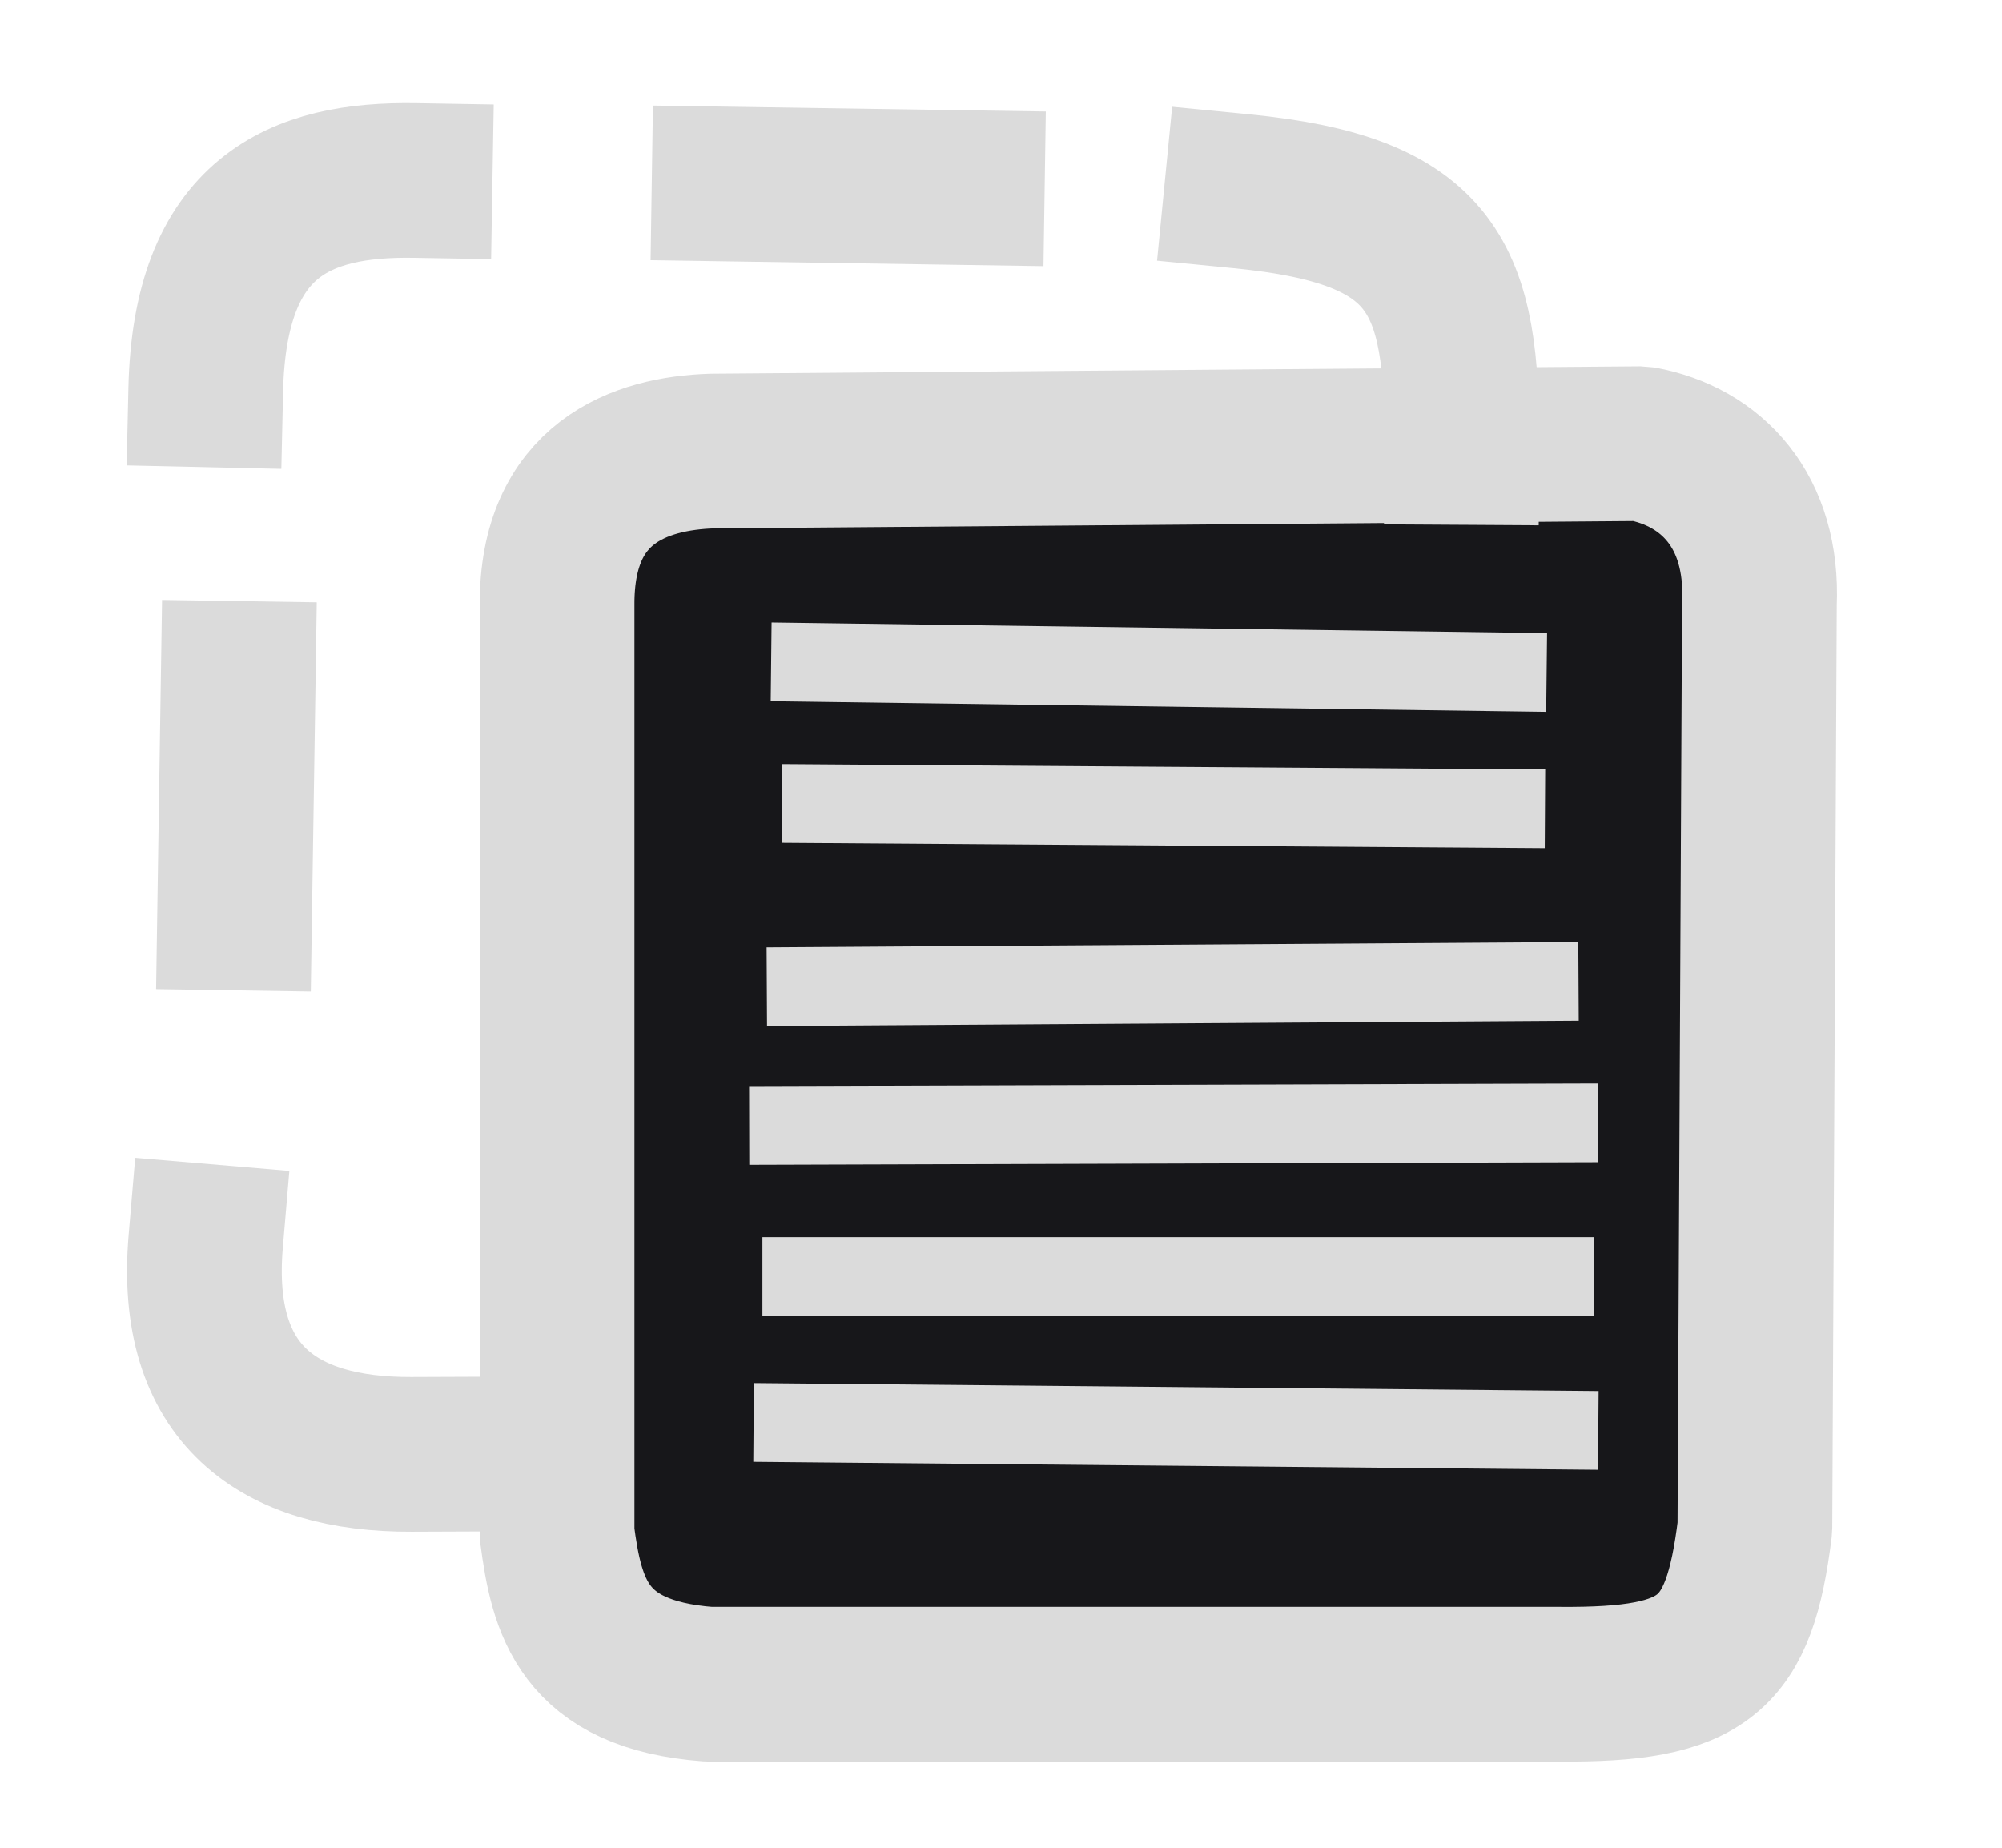
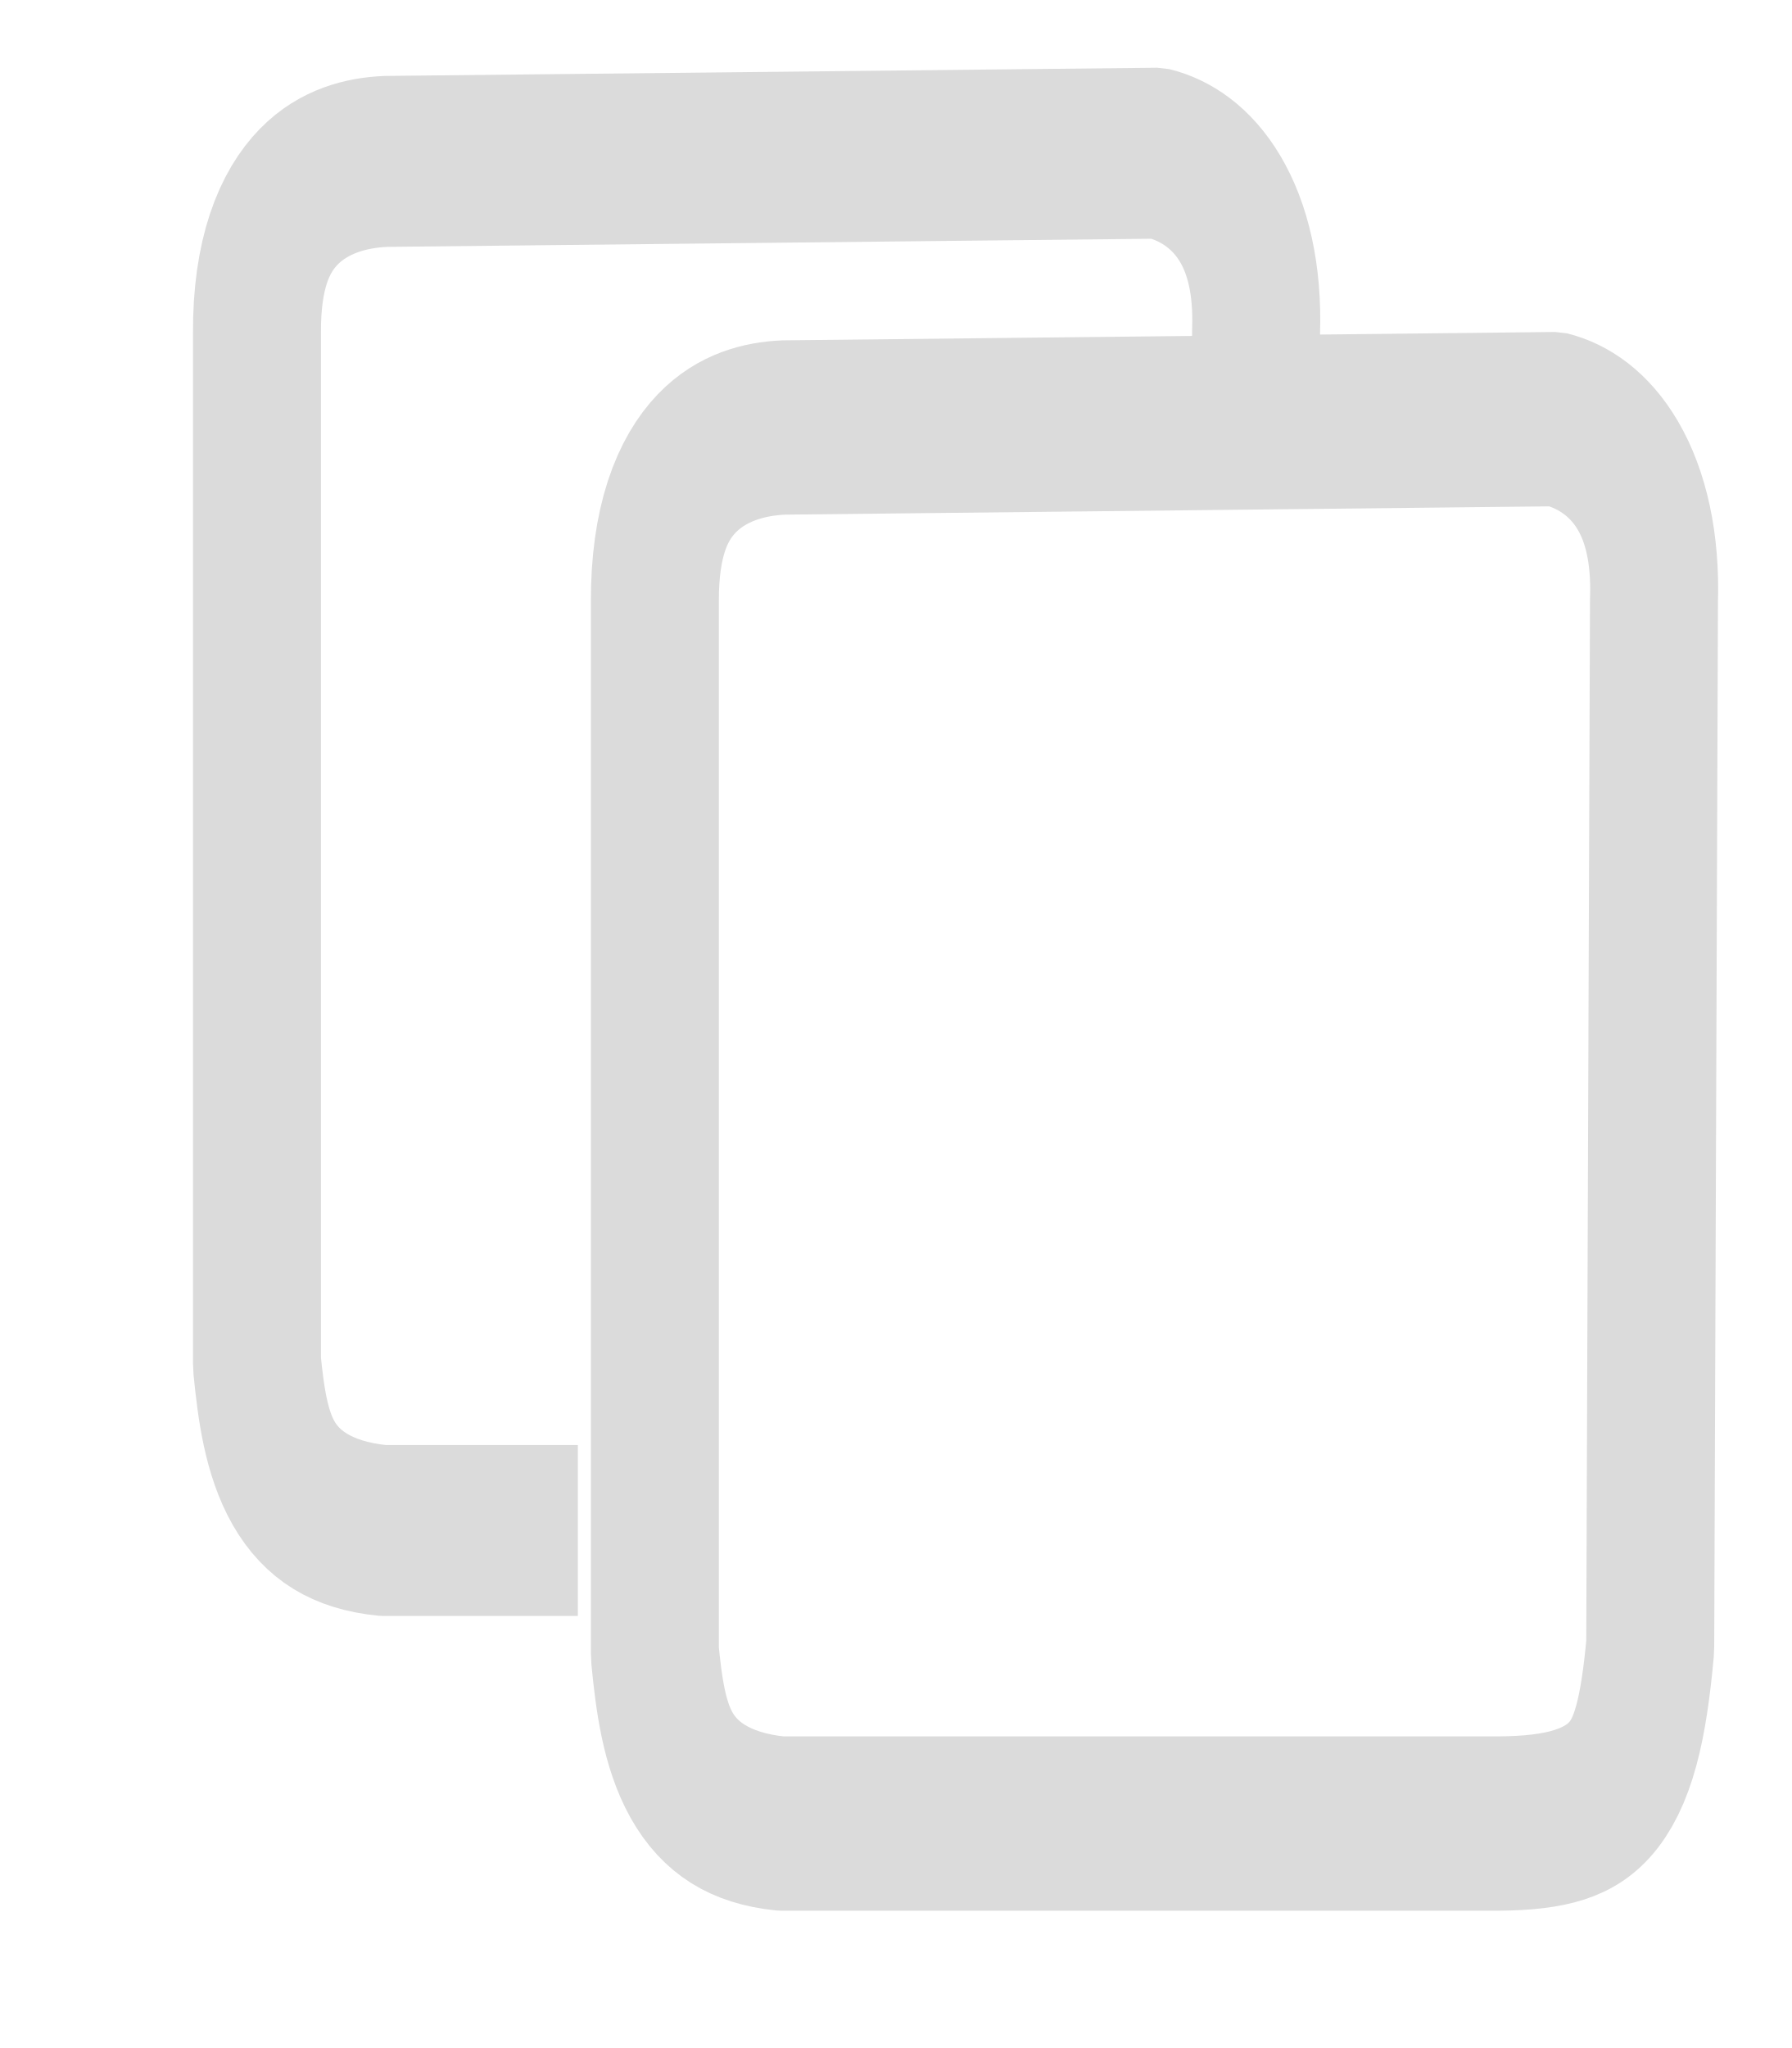
- <svg xmlns="http://www.w3.org/2000/svg" width="19.5pt" height="18pt" viewBox="0 0 19.5 18">
+ <svg xmlns="http://www.w3.org/2000/svg" width="21pt" height="24pt" viewBox="0 0 21 24">
  <defs />
-   <path id="shape0" transform="matrix(-1 0 0 1 17.1392 4.321782)" fill="rgb(23, 23, 26)" fill-rule="evenodd" stroke="#dbdbdb" stroke-width="1.507" stroke-linecap="square" stroke-linejoin="bevel" d="M1.155 0L10.201 0.072C10.904 0.094 11.72 0.376 11.713 1.573L11.713 10.62C11.62 11.323 11.465 11.994 10.237 12.085L1.952 12.085C0.534 12.096 0.2 11.811 0.046 10.561L0.002 1.561C-0.038 0.657 0.466 0.126 1.155 0Z" />
-   <path id="shape1" transform="matrix(-1 0 0 1 14.23855 1.863281)" fill="none" stroke="#dbdbdb" stroke-width="1.507" stroke-linecap="square" stroke-linejoin="bevel" d="M0 2.496C-0.01 0.836 0.258 0.185 2.145 0" />
-   <path id="shape2" transform="matrix(-1 0 0 1 9.421875 1.792968)" fill="none" stroke="#dbdbdb" stroke-width="1.507" stroke-linecap="square" stroke-linejoin="bevel" d="M0 0.035L2.32 0" />
-   <path id="shape3" transform="matrix(-1 0 0 1 4.042969 1.757173)" fill="none" stroke="#dbdbdb" stroke-width="1.507" stroke-linecap="square" stroke-linejoin="bevel" d="M0 0.001C1.124 -0.018 2.001 0.351 2.039 2.04" />
-   <path id="shape4" transform="matrix(-1 0 0 1 2.320313 6.609374)" fill="none" stroke="#dbdbdb" stroke-width="1.507" stroke-linecap="square" stroke-linejoin="bevel" d="M0 0L0.035 2.285" />
-   <path id="shape5" transform="matrix(-1 0 0 1 4.007813 12.09375)" fill="none" stroke="#dbdbdb" stroke-width="1.507" stroke-linecap="square" stroke-linejoin="bevel" d="M2.004 0C2.131 1.494 1.293 2.079 0 2.074" />
-   <path id="shape6" transform="matrix(-0.9134616 0 0 1.013021 14.71898 6.45233)" fill="none" stroke="#dbdbdb" stroke-width="0.757" stroke-linecap="square" stroke-linejoin="miter" stroke-miterlimit="2" d="M0 0.093L7.512 0" />
-   <path id="shape7" transform="matrix(-0.9134616 0 0 1.013021 14.70275 7.829405)" fill="none" stroke="#dbdbdb" stroke-width="0.757" stroke-linecap="square" stroke-linejoin="miter" stroke-miterlimit="2" d="M0 0.047L7.377 0" />
-   <path id="shape8" transform="matrix(-0.9134616 0 0 1.013021 15.02952 9.56262)" fill="none" stroke="#dbdbdb" stroke-width="0.757" stroke-linecap="square" stroke-linejoin="miter" stroke-miterlimit="2" d="M0 0L7.898 0.047" />
-   <path id="shape9" transform="matrix(-0.9134616 0 0 1.013021 15.22221 10.93969)" fill="none" stroke="#dbdbdb" stroke-width="0.757" stroke-linecap="square" stroke-linejoin="miter" stroke-miterlimit="2" d="M0 0L8.297 0.023" />
-   <path id="shape10" transform="matrix(-0.9134616 0 0 1.013021 15.17939 12.43548)" fill="none" stroke="#dbdbdb" stroke-width="0.757" stroke-linecap="square" stroke-linejoin="miter" stroke-miterlimit="2" d="M0 0L8.109 0" />
-   <path id="shape11" transform="matrix(-0.9134616 0 0 1.013021 15.22221 13.86004)" fill="none" stroke="#dbdbdb" stroke-width="0.757" stroke-linecap="square" stroke-linejoin="miter" stroke-miterlimit="2" d="M0 0.07L8.25 0" />
+   <path id="shape0" transform="matrix(-1 0 0 1.335526 14.72514 1.795342)" fill="none" stroke="#dbdbdb" stroke-width="1.5" stroke-linecap="square" stroke-linejoin="bevel" d="M0.005 2.194L0.002 1.561C-0.038 0.657 0.466 0.126 1.155 0L10.201 0.072C10.904 0.094 11.72 0.376 11.713 1.573L11.713 10.62C11.62 11.323 11.465 11.994 10.237 12.085L8.702 12.085" />
+   <path id="shape01" transform="matrix(-1 0 0 1.361842 19.38901 4.911693)" fill="none" stroke="#dbdbdb" stroke-width="1.5" stroke-linecap="square" stroke-linejoin="bevel" d="M1.155 0L10.201 0.072C10.904 0.094 11.72 0.376 11.713 1.573L11.713 10.62C11.62 11.323 11.465 11.994 10.237 12.085L1.952 12.085C0.534 12.096 0.2 11.811 0.046 10.561L0.002 1.561C-0.038 0.657 0.466 0.126 1.155 0Z" />
</svg>
